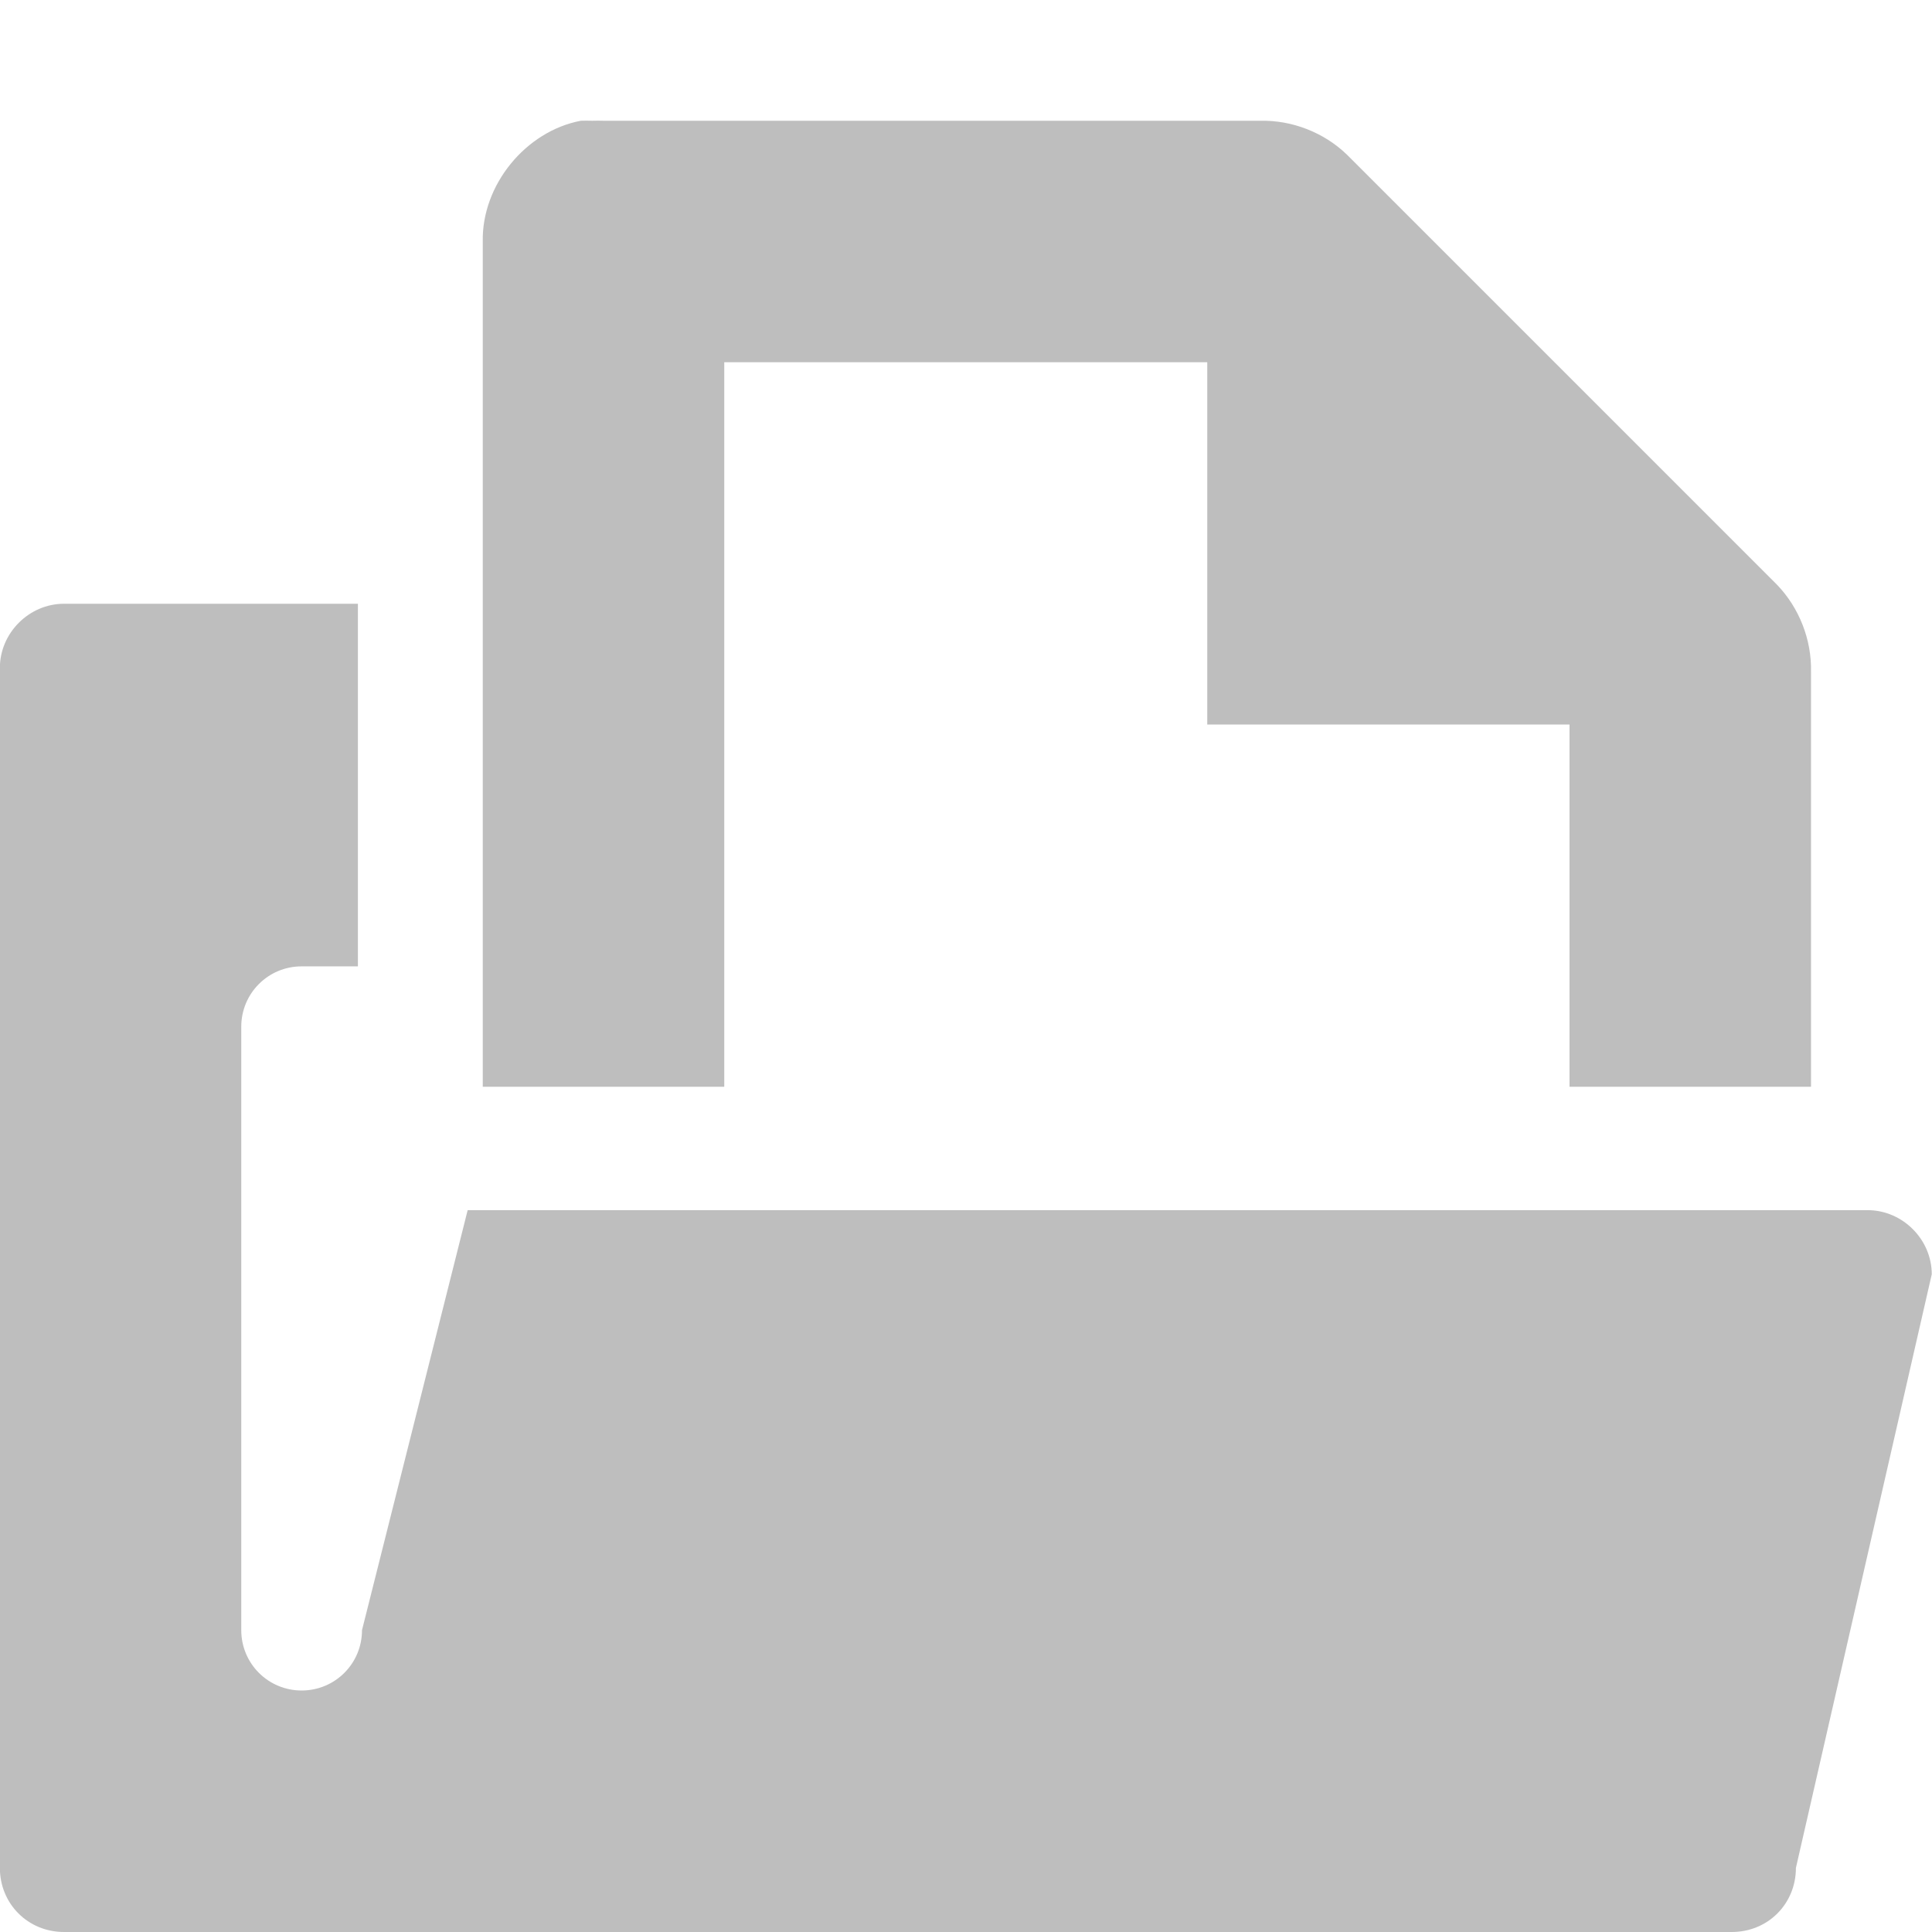
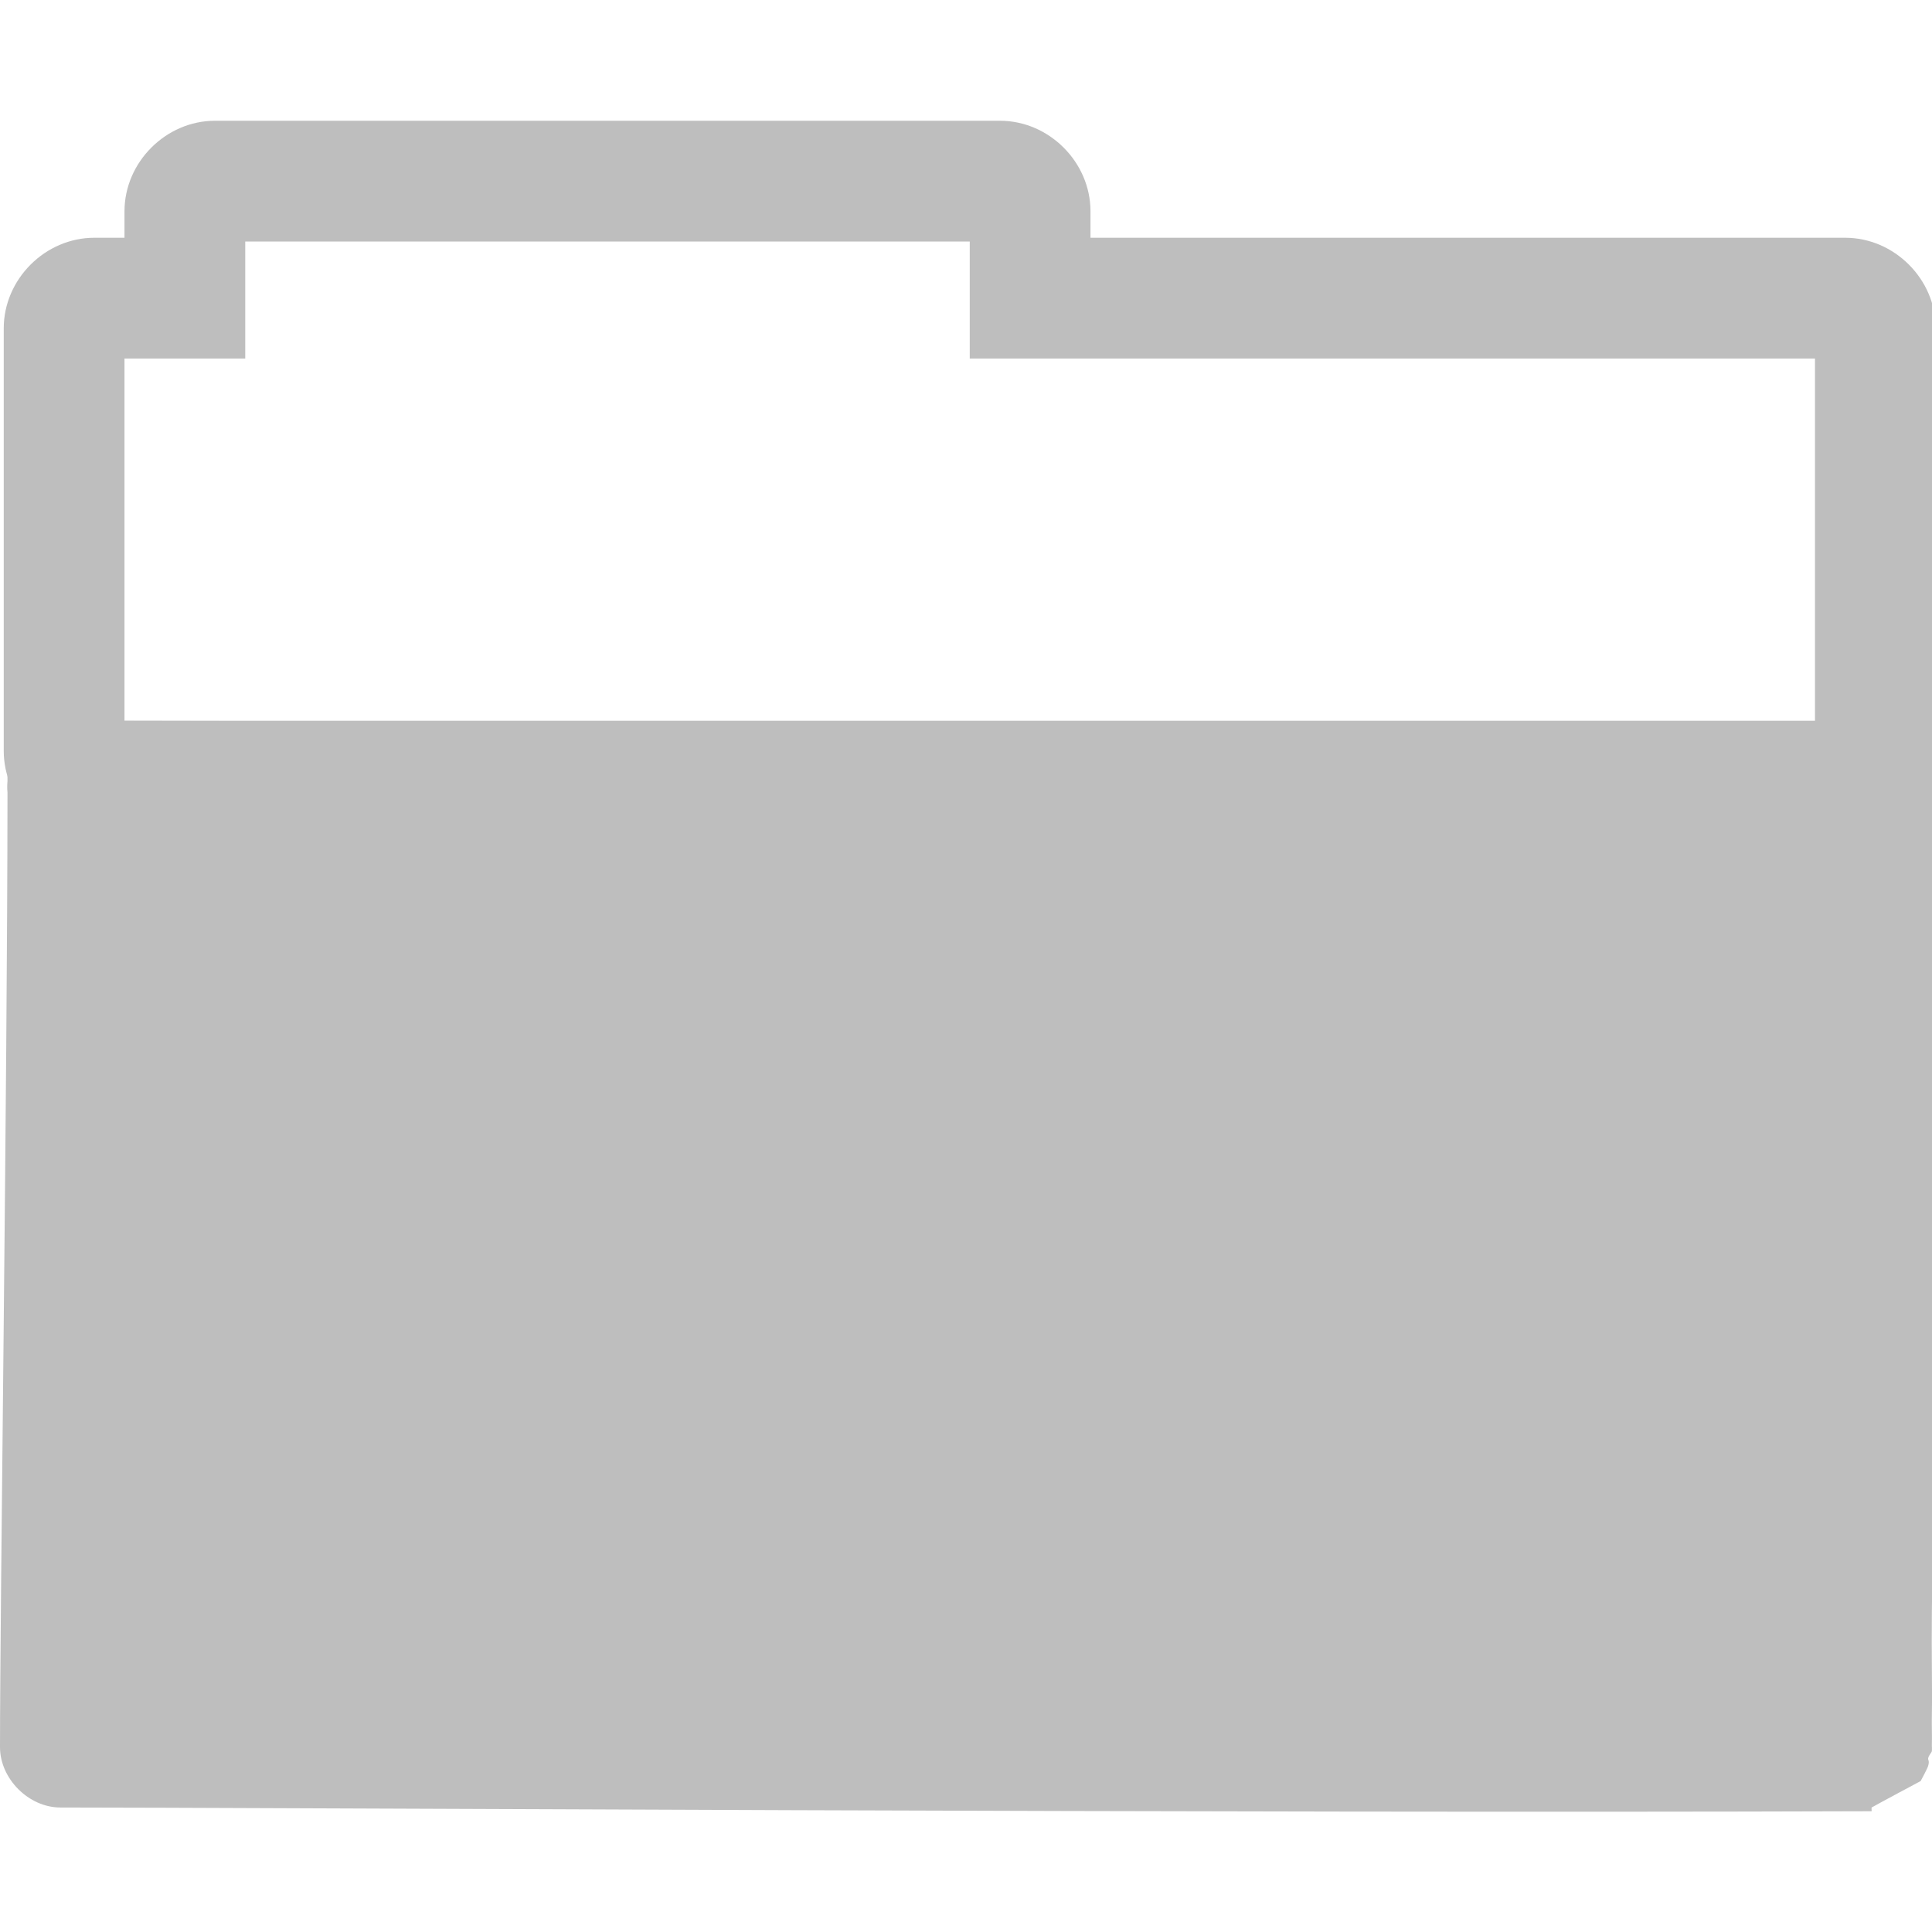
- <svg xmlns="http://www.w3.org/2000/svg" id="svg7384" height="16" width="16" version="1.1">
-   <g id="layer12" transform="translate(-160 -646)">
-     <path id="rect3845-5-8" style="fill:#bebebe" d="m160.53 651c-0.289 0-0.531 0.242-0.531 0.531v9.938c0 0.298 0.233 0.531 0.531 0.531h13.812c0.299 0 0.531-0.233 0.531-0.531l1.125-4.916c0-0.289-0.242-0.531-0.531-0.531h-11.594l-0.875 3.478c0 0.277-0.223 0.5-0.5 0.5s-0.5-0.223-0.5-0.5v-4.997c0-0.277 0.223-0.5 0.5-0.5h0.466v-3.003z" />
-     <path id="path1234-3" style="block-progression:tb;text-indent:0;color:#000000;text-transform:none;fill:#bebebe" d="m164.81 647c-0.458 0.087-0.821 0.533-0.812 1v7h2v-6h4v3h3v3h2v-3.438c0.006-0.264-0.098-0.529-0.281-0.719l-3.562-3.562c-0.19-0.184-0.455-0.287-0.719-0.281h-5.438c-0.031-0.001-0.062-0.001-0.094 0-0.031-0.001-0.062-0.001-0.094 0z" />
+ <svg xmlns="http://www.w3.org/2000/svg" xmlns:xlink="http://www.w3.org/1999/xlink" width="16px" height="16px" id="svg7278" version="1.1">
+   <defs id="defs7280">
+     <linearGradient id="linearGradient3810">
+       <stop id="stop3812" offset="0" style="stop-color:#b4cee1;stop-opacity:0" />
+       <stop id="stop3814" offset="1" style="stop-color:#5d9fcd;stop-opacity:1;" />
+     </linearGradient>
+     <linearGradient id="linearGradient3454-2-5-0-3-8-8">
+       <stop offset="0" style="stop-color:#ffffff;stop-opacity:1" id="stop3456-4-9-38-1-9-2" />
+       <stop offset="0.01" style="stop-color:#ffffff;stop-opacity:0.235" id="stop3458-39-80-3-5-6-3" />
+       <stop offset="0.99" style="stop-color:#ffffff;stop-opacity:0.157" id="stop3460-7-0-2-4-4-6" />
+       <stop offset="1" style="stop-color:#ffffff;stop-opacity:0.392" id="stop3462-0-9-8-7-8-8" />
+     </linearGradient>
+     <linearGradient id="linearGradient6129-963-697-142-998-580-273-44-2-2-2-4">
+       <stop id="stop2661-01-6-2-4-3" style="stop-color:#0a0a0a;stop-opacity:0.498" offset="0" />
+       <stop id="stop2663-64-5-5-3-9" style="stop-color:#0a0a0a;stop-opacity:0" offset="1" />
+     </linearGradient>
+     <linearGradient xlink:href="#linearGradient4632-0-6-4-4-6" id="linearGradient10262-3-8" gradientUnits="userSpaceOnUse" gradientTransform="matrix(0.3333333,0,0,0.3414856,-17.08622,-0.6040727)" x1="84.309" y1="20.724" x2="84.309" y2="42.924" />
+     <linearGradient id="linearGradient4632-0-6-4-4-6">
+       <stop style="stop-color:#b4cee1;stop-opacity:1;" offset="0" id="stop4634-4-4-7-5-7" />
+       <stop style="stop-color:#5d9fcd;stop-opacity:1;" offset="1" id="stop4636-3-1-5-4-0" />
+     </linearGradient>
+     <linearGradient xlink:href="#linearGradient4640-4-4-9-4-9" id="linearGradient10264-3-5" gradientUnits="userSpaceOnUse" gradientTransform="matrix(0.3332073,0,0,0.3419481,-35.00106,-0.6593727)" x1="124.448" y1="45.466" x2="124.448" y2="21.175" />
+     <linearGradient id="linearGradient4640-4-4-9-4-9">
+       <stop offset="0" style="stop-color:#567991;stop-opacity:1;" id="stop4642-36-1-8-1-0" />
+       <stop offset="1" style="stop-color:#7a9ab1;stop-opacity:1;" id="stop4644-9-1-3-1-9" />
+     </linearGradient>
+     <linearGradient y2="2.061" x2="-51.786" y1="53.514" x1="-51.786" gradientTransform="matrix(0.3107004,0,0,0.2748939,20.17717,-0.1031627)" gradientUnits="userSpaceOnUse" id="linearGradient10473-4-0-6" xlink:href="#linearGradient3104-8-8-97-4-6-11-5-5-4-4-7" />
+     <linearGradient id="linearGradient3104-8-8-97-4-6-11-5-5-4-4-7">
+       <stop offset="0" style="stop-color:#000000;stop-opacity:0.322" id="stop3106-5-4-3-5-0-2-1-0-7-7-6" />
+       <stop offset="1" style="stop-color:#000000;stop-opacity:0.278" id="stop3108-4-3-7-8-2-0-7-9-0-6-9" />
+     </linearGradient>
+     <linearGradient xlink:href="#linearGradient4632-0-6-4-4-6" id="linearGradient3016" gradientUnits="userSpaceOnUse" gradientTransform="matrix(0.3333333,0,0,0.3414856,-17.08622,-0.6040727)" x1="84.309" y1="20.724" x2="84.309" y2="42.924" />
+     <linearGradient xlink:href="#linearGradient4640-4-4-9-4-9" id="linearGradient3018" gradientUnits="userSpaceOnUse" gradientTransform="matrix(0.3332073,0,0,0.3419481,-35.00106,-0.6593727)" x1="124.448" y1="45.466" x2="124.448" y2="21.175" />
+     <linearGradient xlink:href="#linearGradient4632-0-6-4-4-6" id="linearGradient3022" gradientUnits="userSpaceOnUse" gradientTransform="matrix(0.3333333,0,0,0.3414856,2.91378,-0.6040727)" x1="84.309" y1="20.724" x2="84.309" y2="42.924" />
+     <linearGradient xlink:href="#linearGradient4640-4-4-9-4-9" id="linearGradient3024" gradientUnits="userSpaceOnUse" gradientTransform="matrix(0.3332073,0,0,0.3419481,-15.00106,-0.6593727)" x1="124.448" y1="45.466" x2="124.448" y2="21.175" />
+     <linearGradient xlink:href="#linearGradient4632-0-6-4-4-6" id="linearGradient3806" x1="9.53" y1="6.429" x2="9.53" y2="13.901" gradientUnits="userSpaceOnUse" />
+   </defs>
+   <g id="layer1">
+     <path style="font-size:medium;font-style:normal;font-variant:normal;font-weight:normal;font-stretch:normal;text-indent:0;text-align:start;text-decoration:none;line-height:normal;letter-spacing:normal;word-spacing:normal;text-transform:none;direction:ltr;block-progression:tb;writing-mode:lr-tb;text-anchor:start;baseline-shift:baseline;opacity:1;color:#000000;fill:#bebebe;fill-opacity:1;stroke:none;stroke-width:1;marker:none;visibility:visible;display:inline;overflow:visible;enable-background:accumulate;font-family:Sans;-inkscape-font-specification:Sans" d="m 1.781,1 c -0.407,0 -0.75,0.343 -0.75,0.75 l 0,0.219 -0.25,0 c -0.407,0 -0.75,0.343 -0.75,0.75 l 0,3.5 c 0,0.407 0.343,0.75 0.75,0.75 l 14.5,0 c 0.407,0 0.75,-0.343 0.75,-0.75 l 0,-3.5 c 0,-0.407 -0.343,-0.75 -0.75,-0.75 l -6.25,0 0,-0.219 C 9.031,1.343 8.688,1 8.281,1 l -6.5,0 z m 0.25,1 6,0 0,0.469 0,0.5 0.5,0 6.5,0 0,3 -14,0 0,-3 0.5,0 0.5,0 0,-0.5 0,-0.469 z" id="rect4170-91" />
+     <path style="font-size:medium;font-style:normal;font-variant:normal;font-weight:normal;font-stretch:normal;text-indent:0;text-align:start;text-decoration:none;line-height:normal;letter-spacing:normal;word-spacing:normal;text-transform:none;direction:ltr;block-progression:tb;writing-mode:lr-tb;text-anchor:start;baseline-shift:baseline;color:#000000;fill:#bebebe;fill-opacity:1;fill-rule:nonzero;stroke:none;stroke-width:1;marker:none;visibility:visible;display:inline;overflow:visible;enable-background:accumulate;font-family:Sans;-inkscape-font-specification:Sans" d="m 0.406,5.969 c -0.207,0.068 -0.355,0.283 -0.344,0.5 -0.003,0.031 -0.003,0.063 0,0.094 C 0.061,8.976 0,13.298 0,14.469 c 2.6175297e-5,0.262 0.238,0.5 0.5,0.5 1.521,0 9.704,0.049 14.969,0.031 0.011,-3.7e-5 0.02,3.7e-5 0.031,0 0.001,-7.73e-4 -0.002,-0.03 0,-0.031 0.061,-0.035 0.406,-0.219 0.406,-0.219 1.32e-4,-2.25e-4 0.056,-0.103 0.062,-0.125 0.013,-0.044 -0.002,-0.049 0,-0.062 0.004,-0.027 0.03,-0.049 0.031,-0.062 0.002,-0.026 -0.001,-0.032 0,-0.062 0.002,-0.06 -0.002,-0.147 0,-0.25 0.004,-0.206 -0.004,-0.492 0,-0.844 0.007,-0.704 0.026,-1.662 0.031,-2.625 0.011,-1.926 0,-3.902 0,-4.219 -2.6e-5,-0.262 -0.238,-0.5 -0.5,-0.5 C 14.968,6 1.745,5.969 0.719,5.969 c -0.011,-6.8e-6 -0.148,0 -0.156,0 -0.052,-0.008 -0.105,-0.008 -0.156,0 z" id="path43" />
  </g>
</svg>
